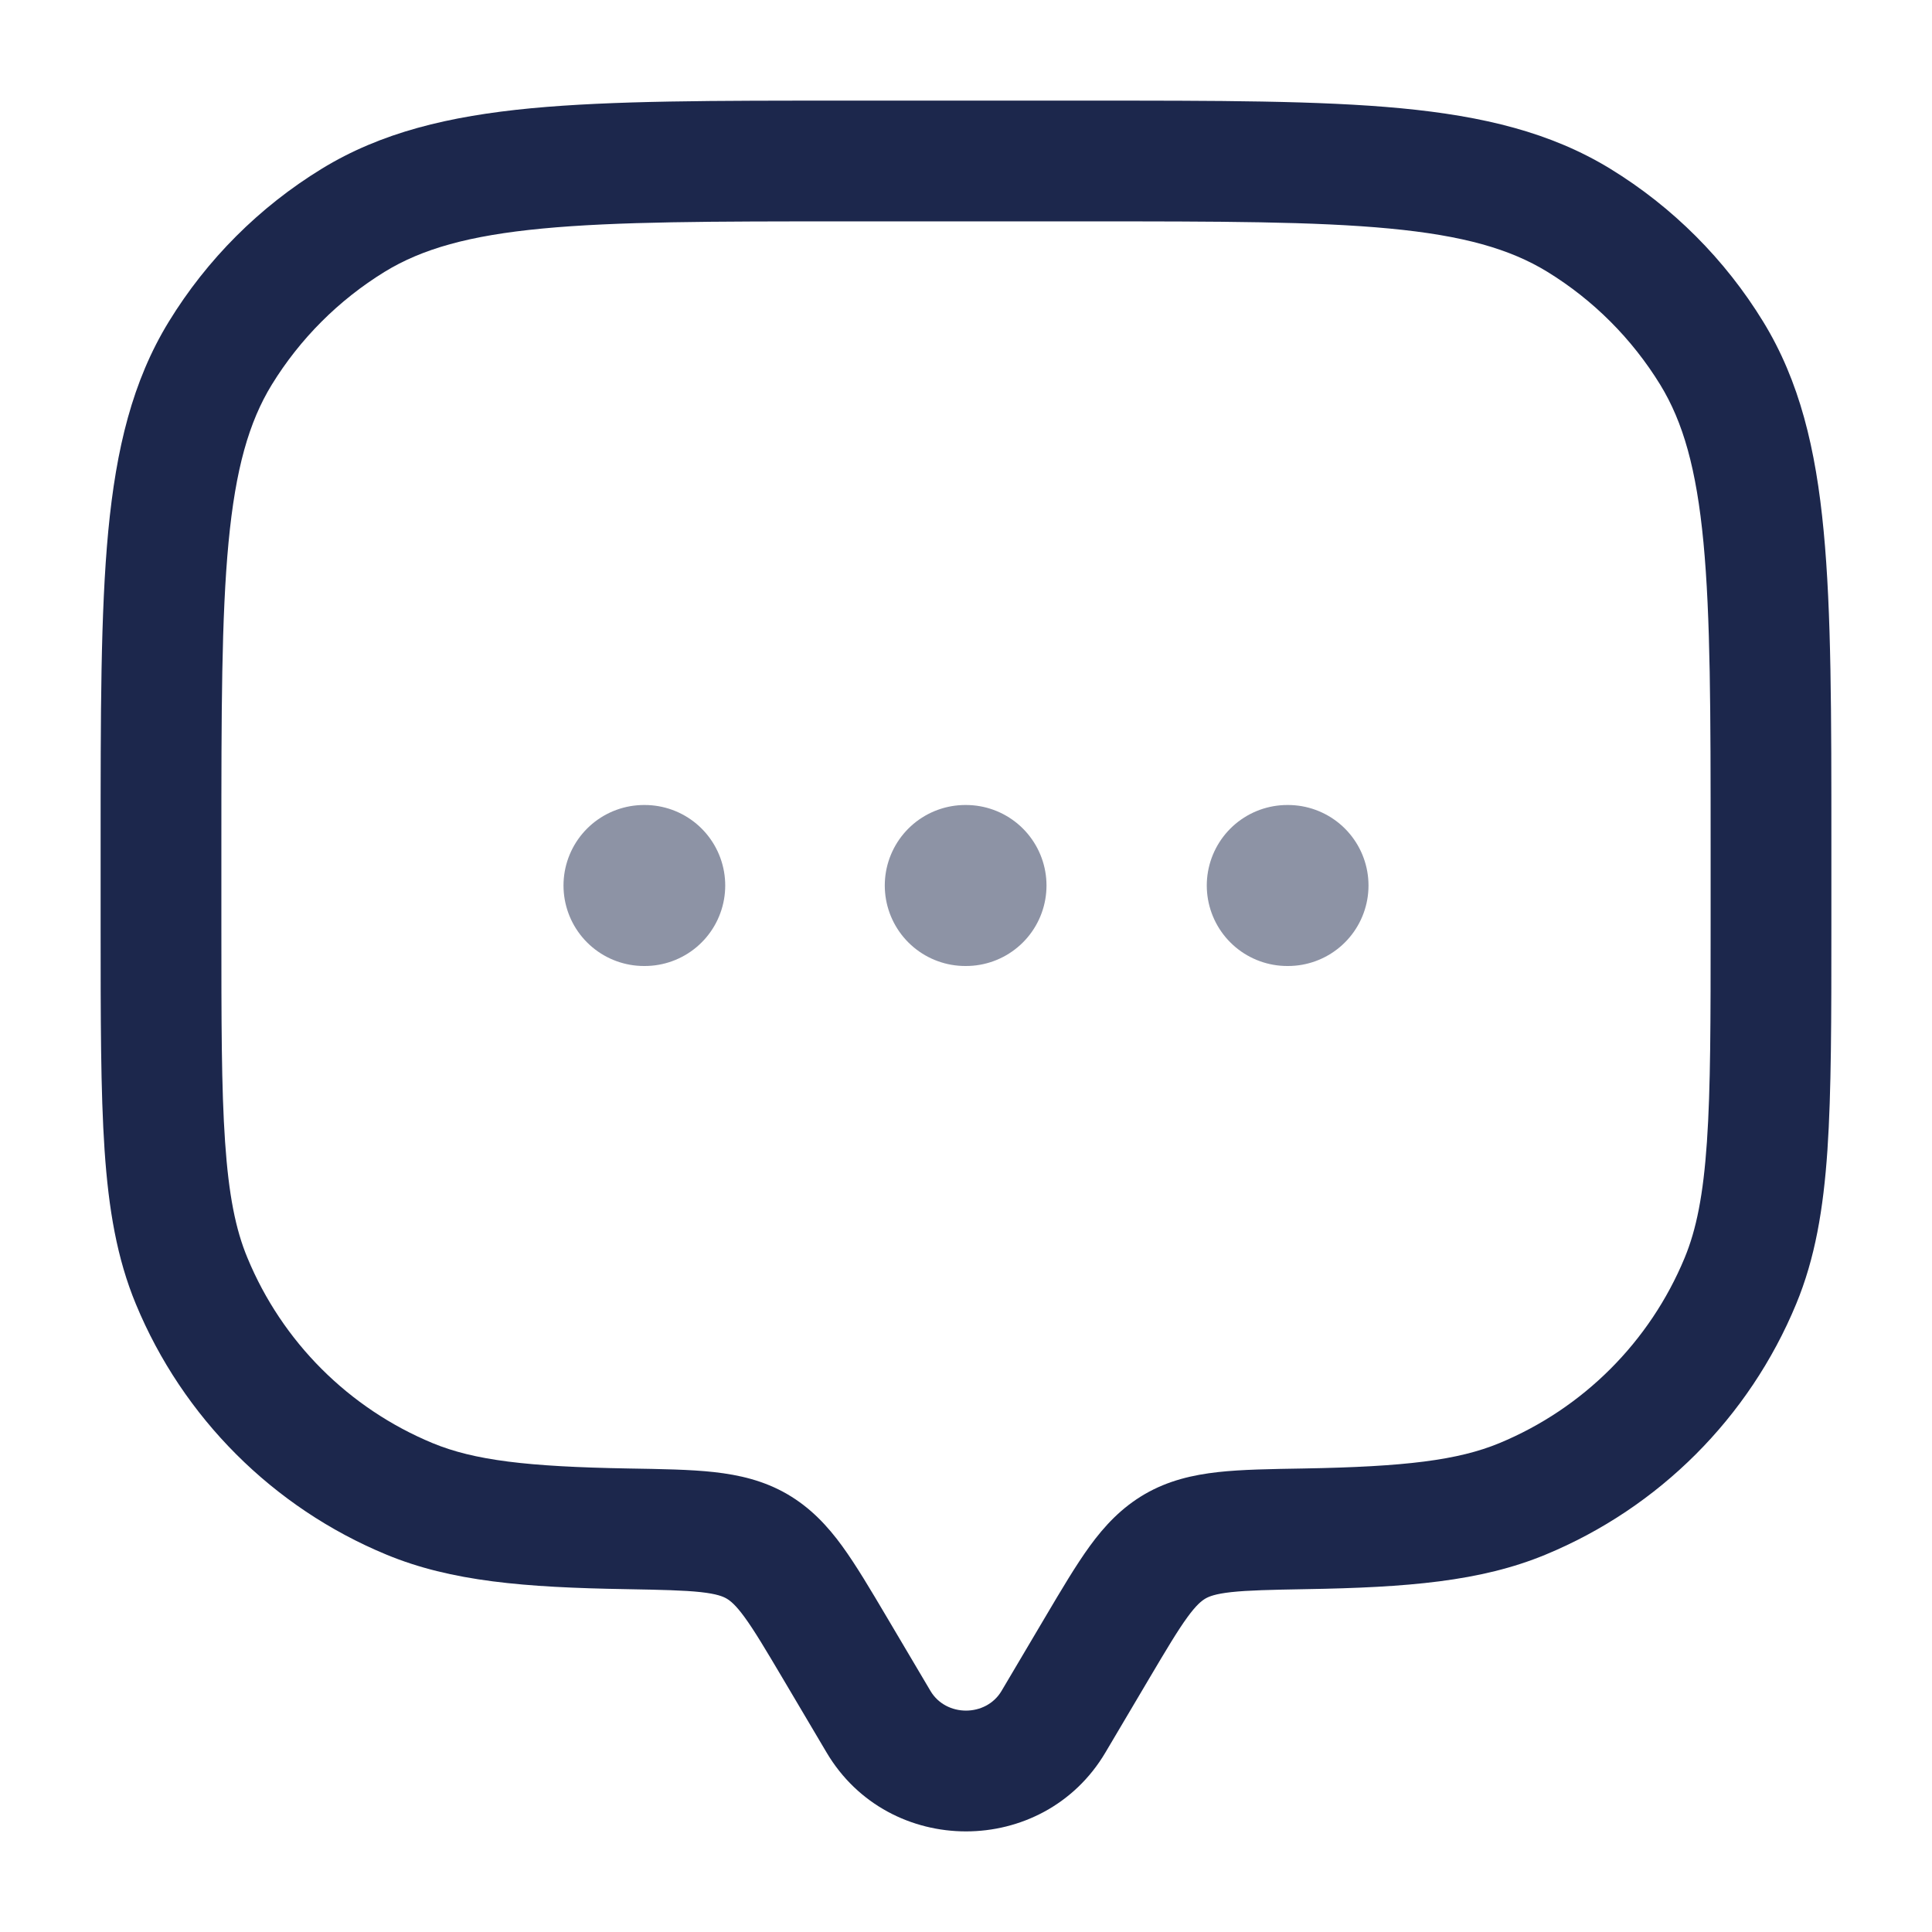
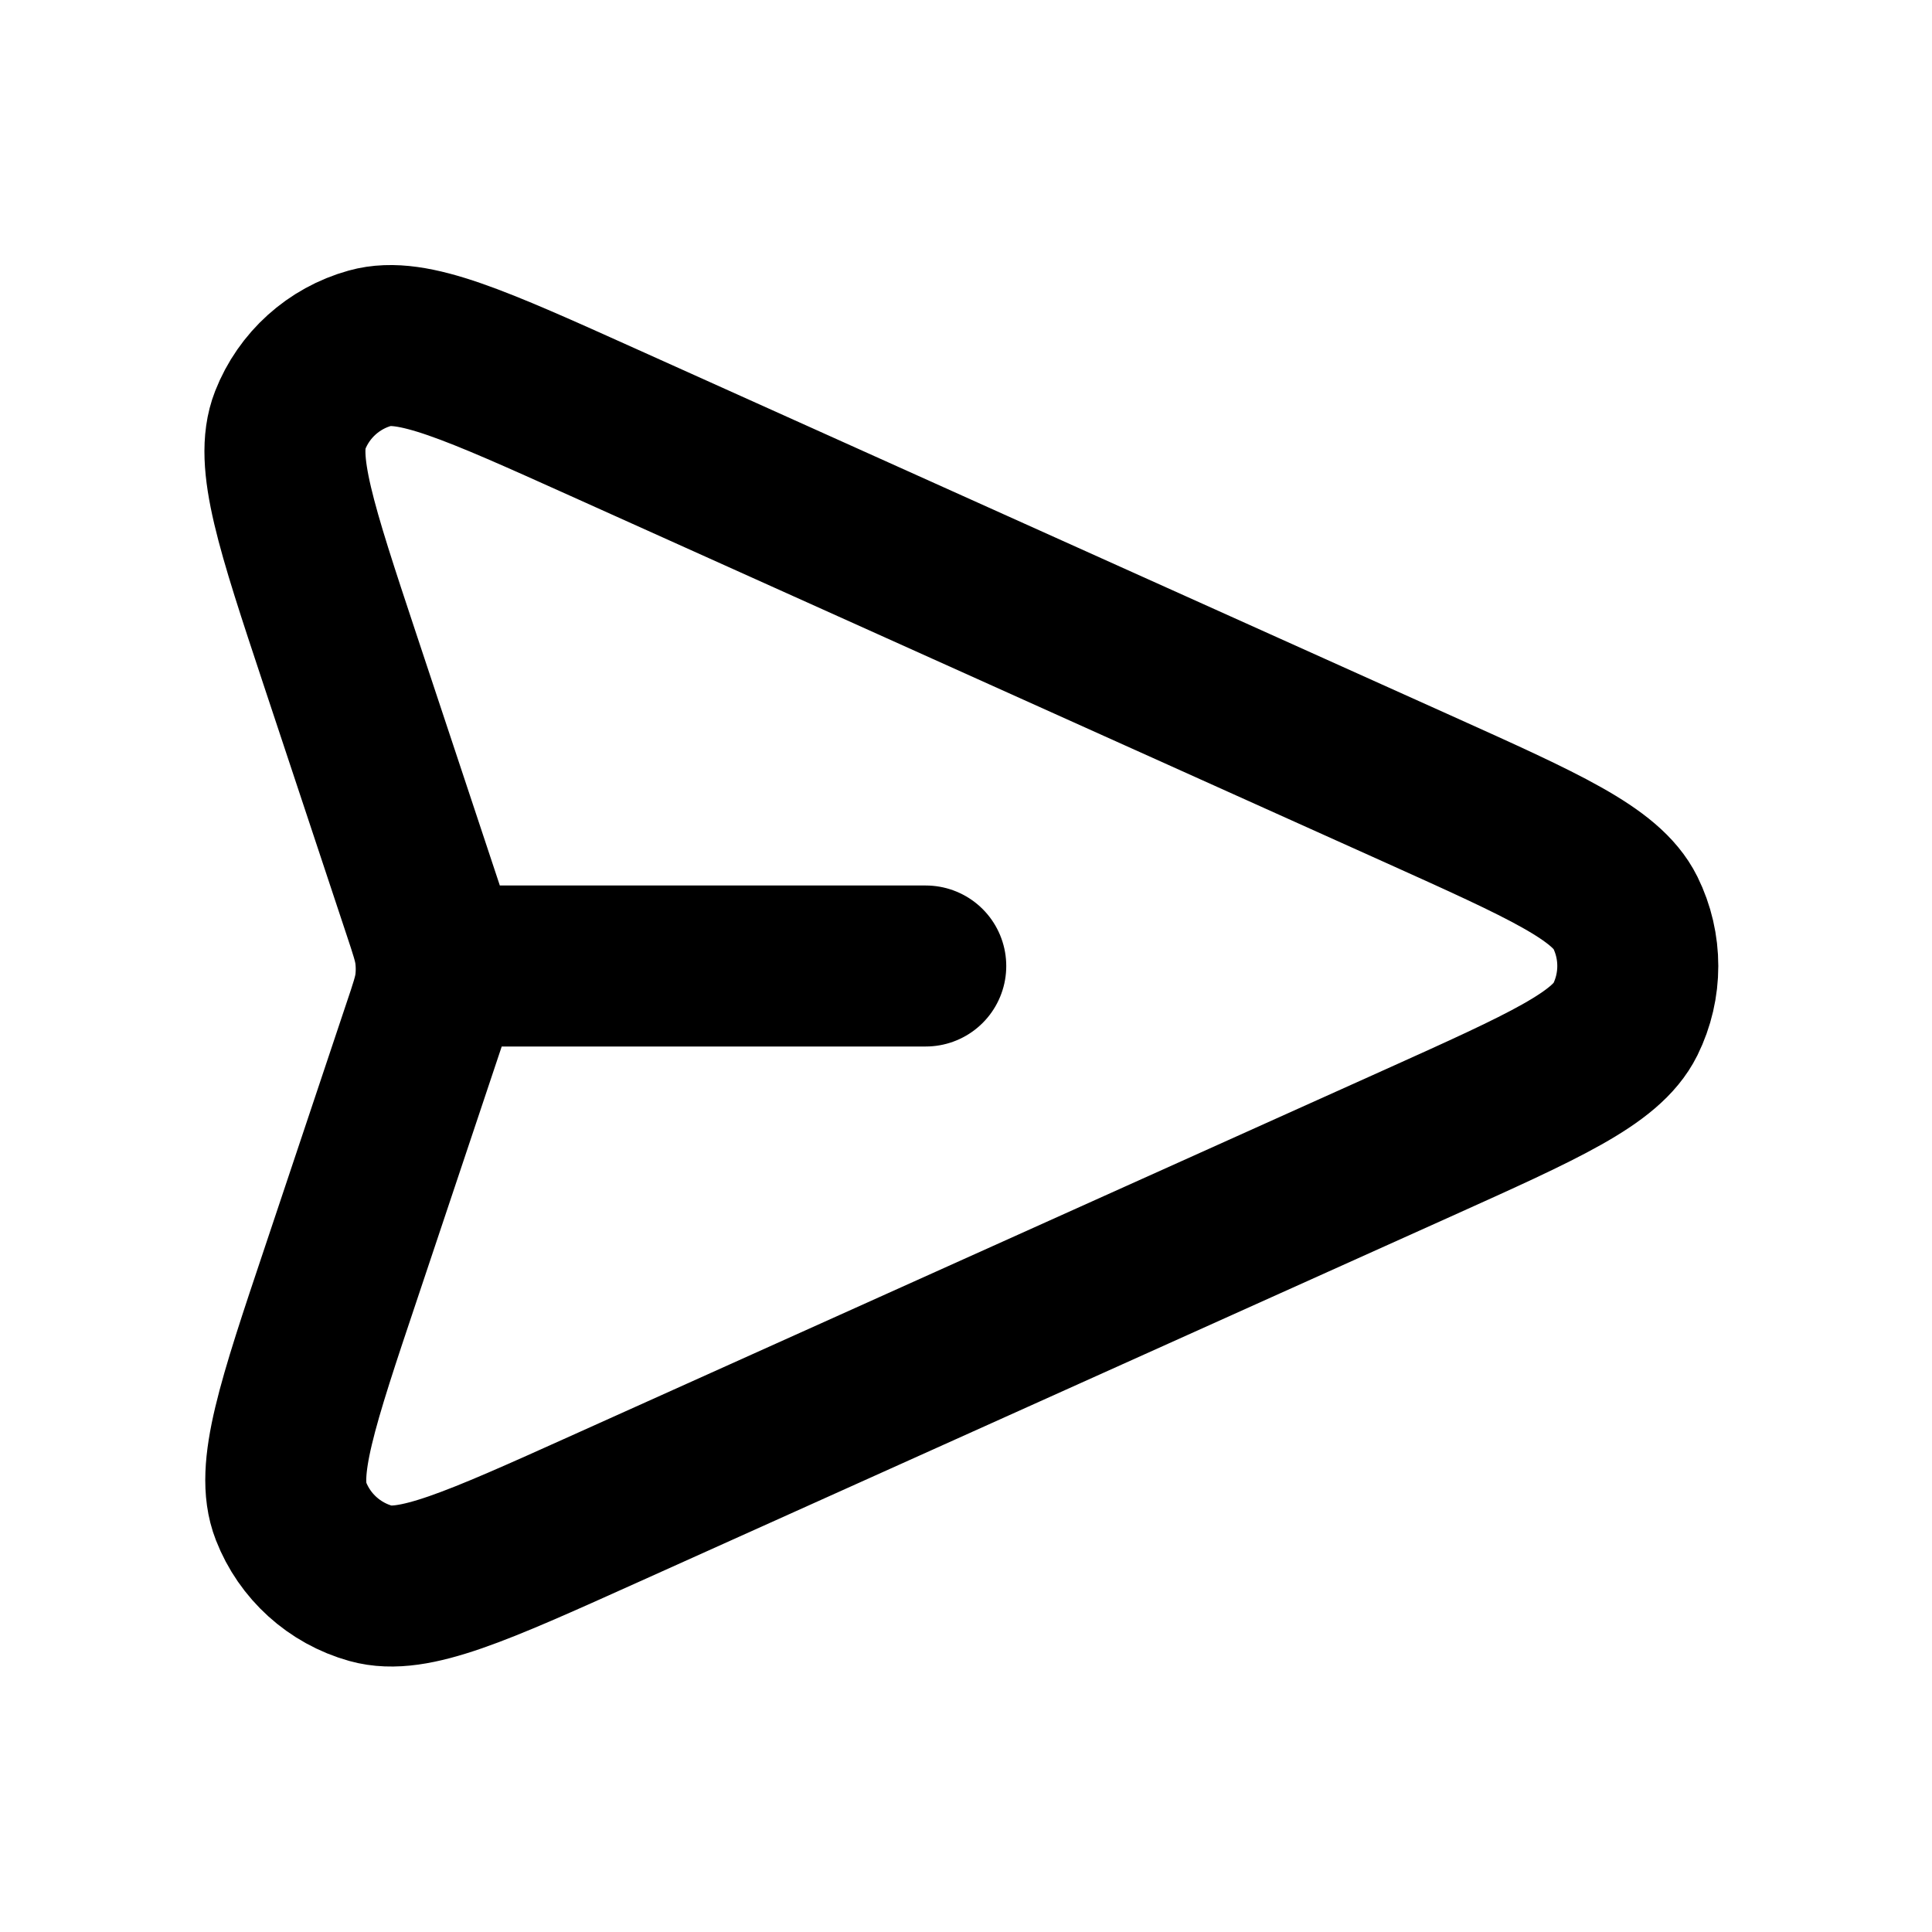
<svg xmlns="http://www.w3.org/2000/svg" width="800px" height="800px" viewBox="0 0 24 24" fill="none">
-   <path d="M13.087 21.388L13.732 21.77L13.087 21.388ZM13.629 20.472L12.983 20.09L13.629 20.472ZM10.371 20.472L9.726 20.854H9.726L10.371 20.472ZM10.913 21.388L11.559 21.006L10.913 21.388ZM2.381 15.913L3.074 15.626V15.626L2.381 15.913ZM7.79 18.991L7.777 19.741L7.79 18.991ZM5.087 18.619L4.8 19.312H4.8L5.087 18.619ZM21.619 15.913L22.312 16.2V16.2L21.619 15.913ZM16.21 18.991L16.198 18.242L16.21 18.991ZM18.913 18.619L19.2 19.312H19.2L18.913 18.619ZM19.613 2.737L19.221 3.376L19.613 2.737ZM21.263 4.388L21.903 3.996V3.996L21.263 4.388ZM4.388 2.737L3.996 2.097V2.097L4.388 2.737ZM2.737 4.388L2.097 3.996H2.097L2.737 4.388ZM9.403 19.21L9.78 18.561L9.78 18.561L9.403 19.21ZM13.732 21.77L14.274 20.854L12.983 20.09L12.441 21.006L13.732 21.77ZM9.726 20.854L10.268 21.77L11.559 21.006L11.017 20.09L9.726 20.854ZM12.441 21.006C12.248 21.331 11.752 21.331 11.559 21.006L10.268 21.77C11.041 23.077 12.959 23.077 13.732 21.77L12.441 21.006ZM10.5 2.75H13.5V1.25H10.5V2.75ZM21.25 10.5V11.5H22.75V10.5H21.25ZM2.75 11.5V10.5H1.25V11.5H2.75ZM1.25 11.5C1.25 12.655 1.25 13.558 1.299 14.287C1.349 15.022 1.453 15.634 1.688 16.2L3.074 15.626C2.927 15.274 2.841 14.844 2.796 14.185C2.75 13.519 2.75 12.675 2.75 11.5H1.25ZM7.803 18.242C6.547 18.22 5.889 18.14 5.374 17.927L4.8 19.312C5.605 19.646 6.521 19.72 7.777 19.741L7.803 18.242ZM1.688 16.2C2.271 17.609 3.391 18.729 4.8 19.312L5.374 17.927C4.332 17.495 3.505 16.668 3.074 15.626L1.688 16.2ZM21.25 11.5C21.25 12.675 21.25 13.519 21.204 14.185C21.159 14.844 21.073 15.274 20.927 15.626L22.312 16.2C22.547 15.634 22.651 15.022 22.701 14.287C22.75 13.558 22.75 12.655 22.75 11.5H21.25ZM16.223 19.741C17.479 19.72 18.395 19.646 19.2 19.312L18.626 17.927C18.111 18.14 17.453 18.22 16.198 18.242L16.223 19.741ZM20.927 15.626C20.495 16.668 19.668 17.495 18.626 17.927L19.2 19.312C20.609 18.729 21.729 17.609 22.312 16.2L20.927 15.626ZM13.5 2.75C15.151 2.75 16.337 2.751 17.262 2.839C18.176 2.926 18.757 3.092 19.221 3.376L20.004 2.097C19.265 1.645 18.427 1.443 17.404 1.345C16.392 1.249 15.122 1.25 13.5 1.25V2.75ZM22.75 10.5C22.75 8.878 22.751 7.609 22.654 6.596C22.557 5.573 22.355 4.734 21.903 3.996L20.624 4.779C20.908 5.243 21.074 5.824 21.161 6.738C21.249 7.663 21.25 8.849 21.25 10.5H22.75ZM19.221 3.376C19.793 3.727 20.273 4.208 20.624 4.779L21.903 3.996C21.429 3.222 20.778 2.571 20.004 2.097L19.221 3.376ZM10.5 1.25C8.878 1.25 7.609 1.249 6.596 1.345C5.573 1.443 4.734 1.645 3.996 2.097L4.779 3.376C5.243 3.092 5.824 2.926 6.738 2.839C7.663 2.751 8.849 2.75 10.5 2.75V1.25ZM2.75 10.5C2.75 8.849 2.751 7.663 2.839 6.738C2.926 5.824 3.092 5.243 3.376 4.779L2.097 3.996C1.645 4.734 1.443 5.573 1.345 6.596C1.249 7.609 1.25 8.878 1.25 10.5H2.75ZM3.996 2.097C3.222 2.571 2.571 3.222 2.097 3.996L3.376 4.779C3.727 4.208 4.208 3.727 4.779 3.376L3.996 2.097ZM11.017 20.09C10.814 19.747 10.635 19.444 10.462 19.206C10.28 18.956 10.07 18.73 9.78 18.561L9.026 19.858C9.073 19.886 9.138 19.936 9.25 20.09C9.371 20.256 9.508 20.486 9.726 20.854L11.017 20.09ZM7.777 19.741C8.216 19.749 8.494 19.755 8.706 19.778C8.904 19.8 8.981 19.832 9.026 19.858L9.78 18.561C9.487 18.391 9.182 18.322 8.871 18.287C8.573 18.254 8.214 18.249 7.803 18.242L7.777 19.741ZM14.274 20.854C14.492 20.486 14.629 20.256 14.75 20.09C14.862 19.936 14.927 19.886 14.974 19.858L14.22 18.561C13.93 18.73 13.72 18.956 13.538 19.206C13.365 19.444 13.186 19.747 12.983 20.09L14.274 20.854ZM16.198 18.242C15.786 18.249 15.427 18.254 15.129 18.287C14.818 18.322 14.513 18.391 14.22 18.561L14.974 19.858C15.019 19.832 15.096 19.8 15.294 19.778C15.506 19.755 15.784 19.749 16.223 19.741L16.198 18.242Z" fill="#1C274C" />
-   <path opacity="0.5" d="M8 11H8.009M11.991 11H12M15.991 11H16" stroke="#1C274C" stroke-width="2" stroke-linecap="round" stroke-linejoin="round" />
+   <path d="M11.5 12H5.419M5.246 12.797L4.242 15.799C3.691 17.442 3.416 18.264 3.614 18.77C3.785 19.21 4.153 19.543 4.608 19.67C5.131 19.816 5.922 19.46 7.502 18.749L17.637 14.189C19.18 13.494 19.951 13.147 20.19 12.665C20.397 12.246 20.397 11.754 20.19 11.335C19.951 10.853 19.18 10.506 17.637 9.811L7.485 5.243C5.909 4.534 5.121 4.179 4.598 4.325C4.144 4.451 3.776 4.783 3.604 5.222C3.406 5.727 3.678 6.547 4.222 8.188L5.248 11.279C5.342 11.561 5.389 11.702 5.407 11.846C5.423 11.974 5.423 12.103 5.407 12.231C5.388 12.375 5.341 12.516 5.246 12.797Z" stroke="#000000" stroke-width="2" stroke-linecap="round" stroke-linejoin="round" />
</svg>
